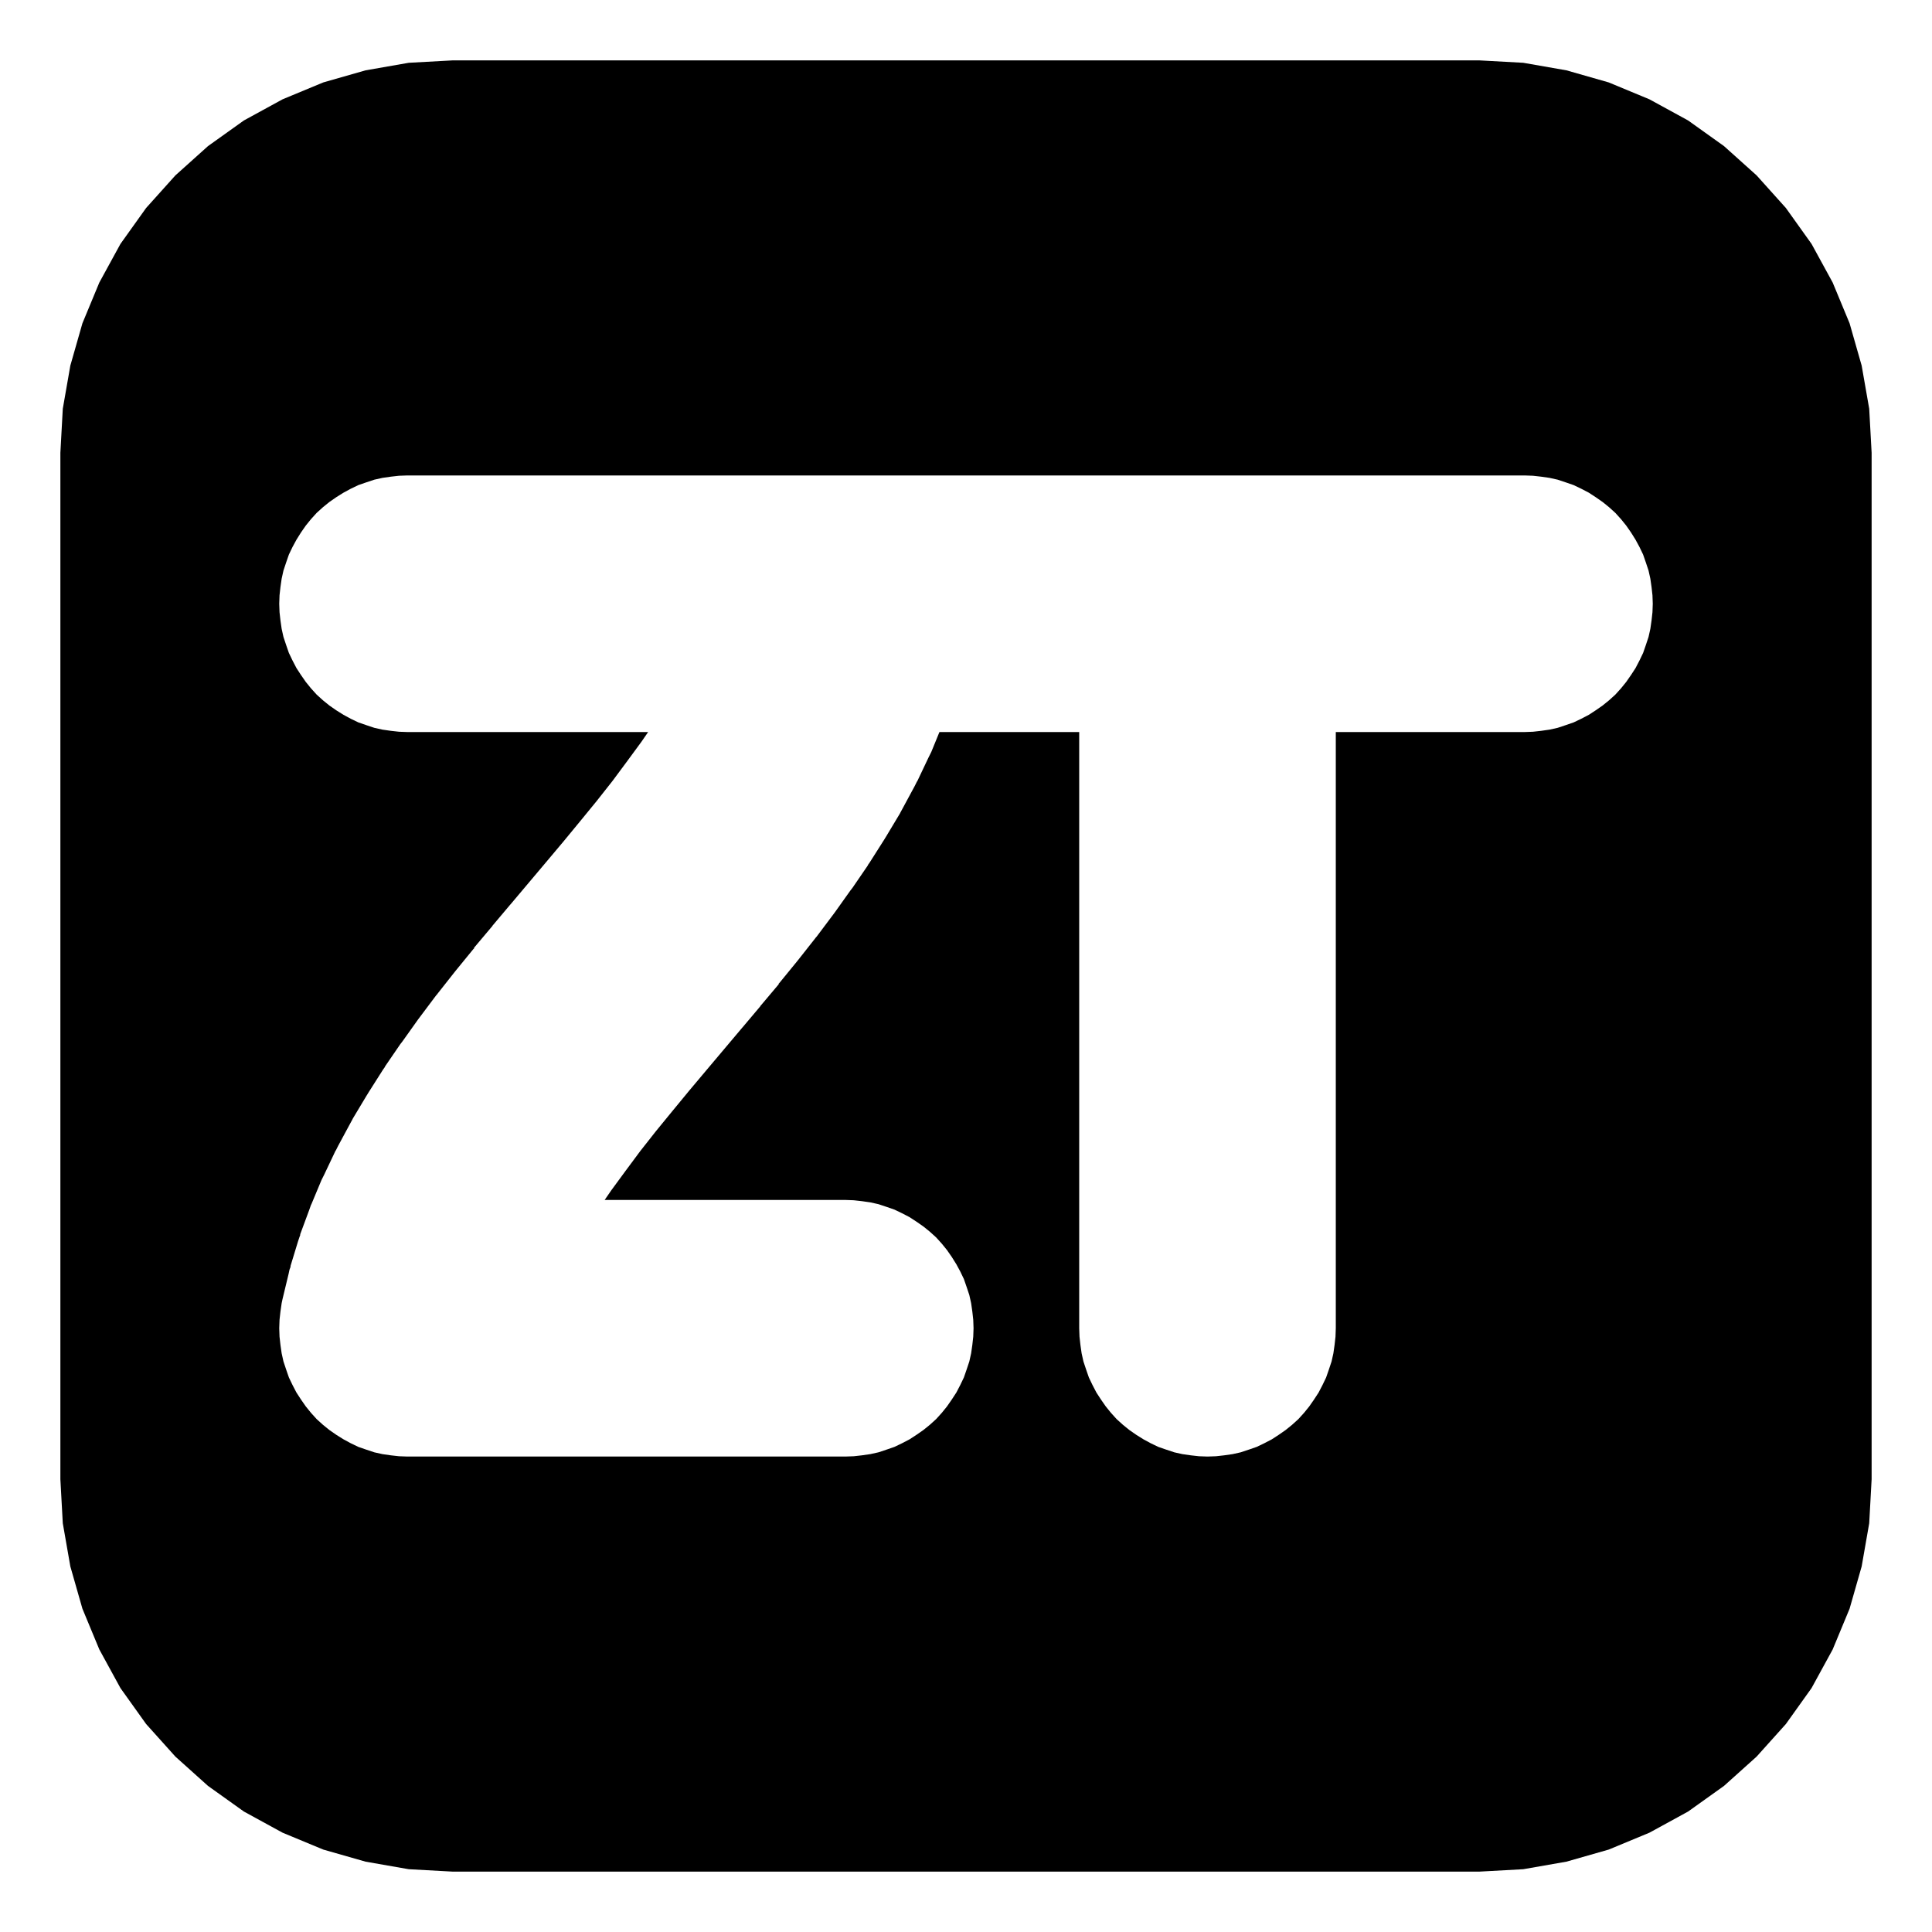
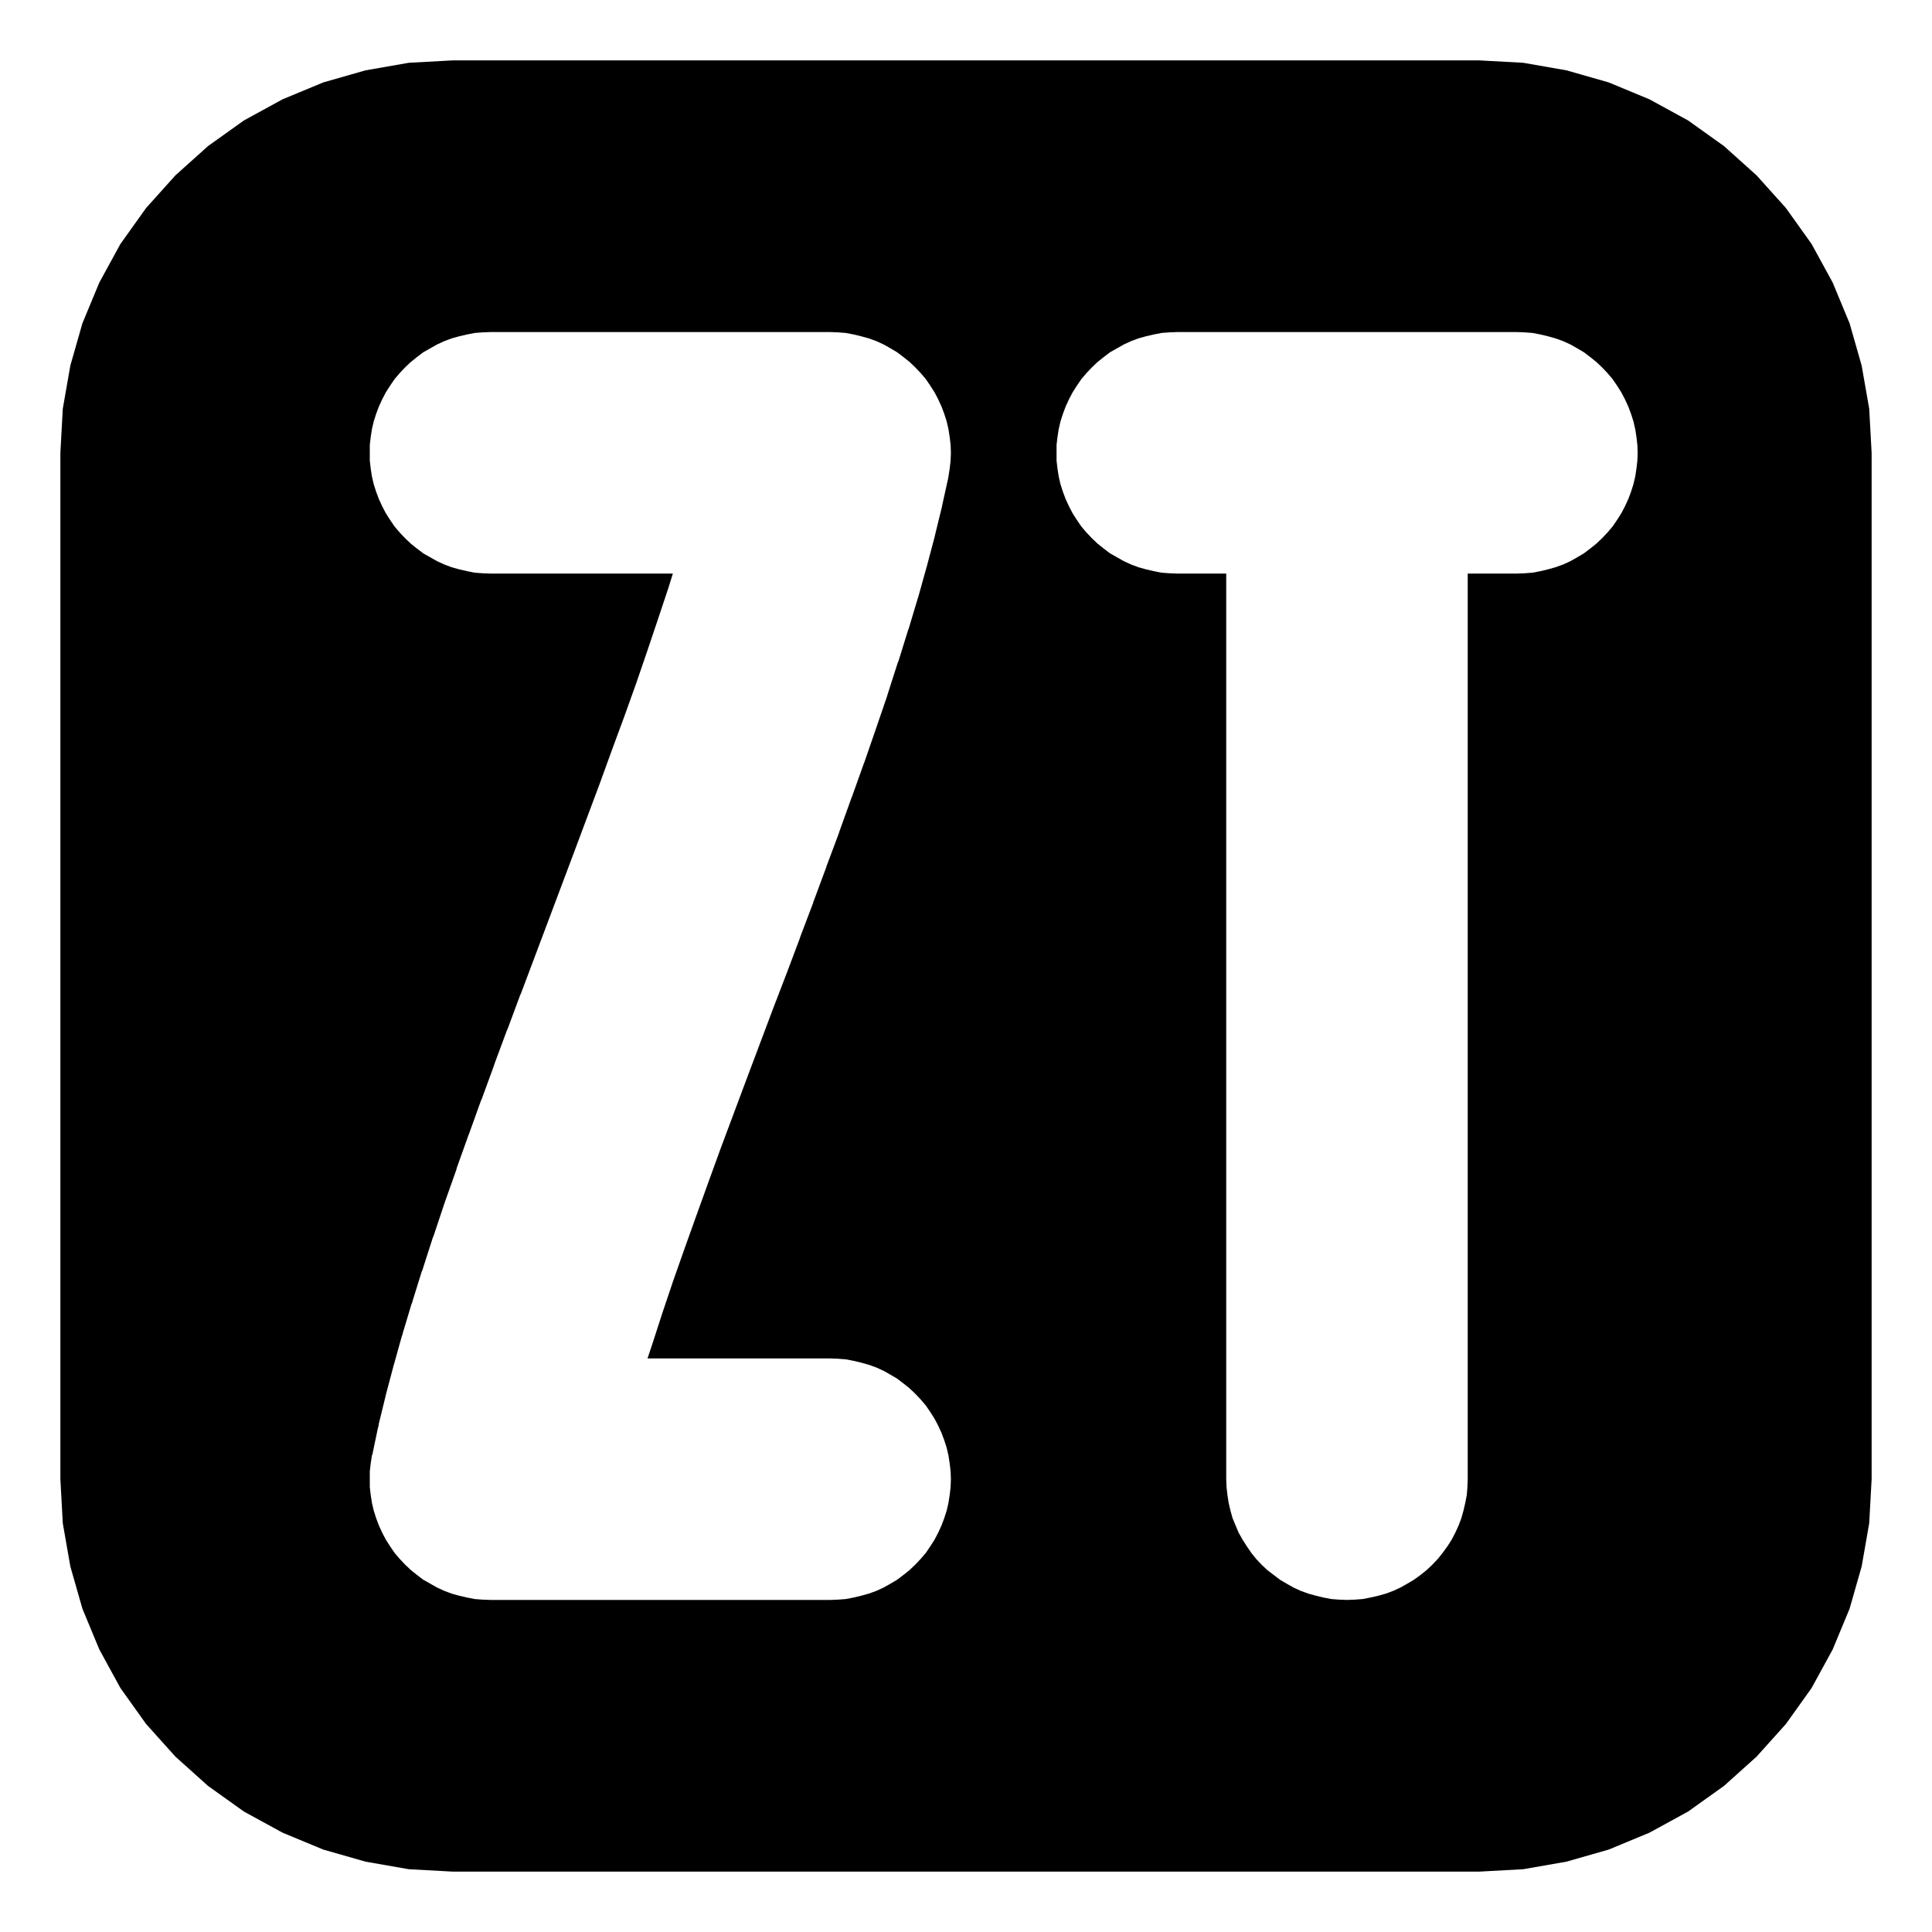
<svg xmlns="http://www.w3.org/2000/svg" viewBox="0 0 64 64" role="img" aria-labelledby="t d">
-   <path fill="#000000" d="M2 15L2.08 13.54L2.33 12.11L2.73 10.71L3.29 9.36L3.99 8.08L4.84 6.89L5.81 5.81L6.89 4.84L8.08 3.99L9.36 3.29L10.71 2.73L12.11 2.33L13.54 2.08L15 2L49 2L50.46 2.08L51.89 2.33L53.29 2.73L54.64 3.29L55.92 3.99L57.11 4.84L58.19 5.81L59.16 6.89L60.01 8.08L60.71 9.36L61.27 10.71L61.67 12.11L61.92 13.54L62 15L62 49L61.92 50.46L61.67 51.89L61.27 53.29L60.71 54.64L60.01 55.92L59.16 57.11L58.19 58.19L57.11 59.16L55.92 60.01L54.64 60.71L53.29 61.27L51.89 61.67L50.46 61.92L49 62L15 62L13.54 61.92L12.11 61.67L10.71 61.27L9.36 60.71L8.08 60.01L6.89 59.16L5.81 58.19L4.84 57.11L3.99 55.92L3.29 54.64L2.73 53.29L2.33 51.89L2.08 50.46L2 49ZM9.25 20L9.26 20.28L9.29 20.55L9.33 20.83L9.39 21.1L9.48 21.37L9.57 21.63L9.69 21.88L9.82 22.13L9.97 22.36L10.13 22.59L10.3 22.8L10.49 23.01L10.7 23.2L10.91 23.37L11.14 23.53L11.38 23.68L11.62 23.81L11.87 23.93L12.13 24.02L12.4 24.11L12.67 24.17L12.95 24.21L13.22 24.24L13.5 24.25L21.47 24.25L21.25 24.57L20.78 25.21L20.29 25.87L19.77 26.53L19.23 27.19L18.67 27.87L18.09 28.56L17.5 29.26L16.91 29.96L16.91 29.96L16.9 29.97L16.9 29.97L16.31 30.67L16.31 30.68L16.29 30.7L16.29 30.7L15.7 31.4L15.71 31.41L15.68 31.44L15.68 31.44L15.1 32.15L15.1 32.15L15.06 32.2L15.06 32.2L14.5 32.91L14.5 32.91L14.47 32.95L14.45 32.97L14.45 32.97L13.91 33.69L13.91 33.69L13.85 33.77L13.85 33.77L13.33 34.5L13.33 34.5L13.26 34.59L13.26 34.59L12.76 35.32L12.76 35.32L12.74 35.36L12.69 35.43L12.69 35.43L12.22 36.17L12.22 36.17L12.14 36.3L12.14 36.3L11.69 37.05L11.69 37.05L11.67 37.09L11.61 37.2L11.61 37.2L11.2 37.96L11.2 37.96L11.13 38.1L11.11 38.13L11.11 38.13L10.74 38.91L10.74 38.91L10.65 39.09L10.65 39.09L10.32 39.88L10.32 39.88L10.3 39.92L10.24 40.09L10.24 40.09L9.94 40.9L9.95 40.9L9.92 40.98L9.87 41.13L9.87 41.13L9.62 41.95L9.63 41.95L9.59 42.06L9.56 42.2L9.56 42.2L9.36 43.03L9.36 43.03L9.33 43.17L9.29 43.45L9.26 43.72L9.25 44L9.26 44.28L9.29 44.55L9.33 44.83L9.39 45.1L9.48 45.37L9.57 45.63L9.69 45.88L9.82 46.13L9.97 46.36L10.13 46.59L10.3 46.8L10.49 47.01L10.7 47.2L10.91 47.37L11.14 47.53L11.38 47.68L11.62 47.81L11.87 47.93L12.13 48.02L12.4 48.11L12.67 48.17L12.95 48.21L13.22 48.24L13.5 48.25L28 48.25L28.28 48.24L28.55 48.21L28.83 48.17L29.1 48.11L29.37 48.02L29.63 47.93L29.88 47.81L30.13 47.68L30.36 47.53L30.59 47.37L30.8 47.2L31.01 47.01L31.2 46.8L31.37 46.59L31.53 46.36L31.68 46.13L31.81 45.88L31.93 45.63L32.02 45.37L32.11 45.1L32.17 44.83L32.21 44.55L32.24 44.28L32.25 44L32.24 43.72L32.21 43.45L32.17 43.17L32.11 42.9L32.02 42.63L31.93 42.37L31.81 42.12L31.68 41.88L31.53 41.64L31.37 41.41L31.2 41.2L31.01 40.99L30.8 40.8L30.59 40.63L30.36 40.47L30.13 40.32L29.88 40.19L29.63 40.07L29.37 39.98L29.1 39.89L28.83 39.83L28.55 39.79L28.28 39.76L28 39.75L20.03 39.75L20.25 39.43L20.72 38.79L21.21 38.13L21.73 37.47L22.27 36.81L22.83 36.13L23.41 35.44L24 34.74L24.59 34.04L24.59 34.04L24.6 34.03L24.6 34.03L25.19 33.33L25.19 33.32L25.21 33.3L25.21 33.3L25.8 32.6L25.79 32.59L25.82 32.56L25.82 32.56L26.4 31.85L26.4 31.85L26.44 31.8L26.44 31.8L27 31.09L27 31.09L27.03 31.05L27.05 31.03L27.05 31.03L27.59 30.31L27.59 30.31L27.65 30.23L27.65 30.23L28.17 29.5L28.17 29.5L28.24 29.41L28.24 29.41L28.74 28.68L28.74 28.68L28.76 28.64L28.81 28.57L28.81 28.57L29.28 27.83L29.28 27.83L29.36 27.7L29.36 27.7L29.81 26.95L29.81 26.95L29.83 26.91L29.89 26.8L29.89 26.8L30.3 26.04L30.3 26.04L30.37 25.9L30.39 25.87L30.39 25.87L30.76 25.09L30.76 25.09L30.85 24.91L30.85 24.91L31.12 24.25L35.75 24.25L35.75 44L35.76 44.28L35.79 44.55L35.83 44.83L35.89 45.1L35.98 45.37L36.07 45.63L36.19 45.88L36.32 46.13L36.47 46.36L36.63 46.59L36.8 46.8L36.99 47.01L37.2 47.2L37.41 47.37L37.64 47.53L37.88 47.68L38.12 47.81L38.37 47.93L38.63 48.02L38.9 48.11L39.17 48.17L39.45 48.21L39.72 48.24L40 48.25L40.28 48.24L40.55 48.21L40.83 48.17L41.1 48.11L41.37 48.02L41.63 47.93L41.88 47.81L42.13 47.68L42.36 47.53L42.59 47.37L42.8 47.2L43.01 47.01L43.2 46.8L43.37 46.59L43.53 46.36L43.68 46.13L43.81 45.88L43.93 45.63L44.02 45.37L44.11 45.1L44.17 44.83L44.21 44.55L44.24 44.28L44.25 44L44.25 24.25L50.5 24.25L50.78 24.24L51.05 24.21L51.33 24.17L51.6 24.11L51.87 24.02L52.13 23.93L52.38 23.81L52.63 23.68L52.86 23.53L53.09 23.37L53.3 23.2L53.51 23.01L53.7 22.8L53.87 22.59L54.03 22.36L54.18 22.13L54.31 21.88L54.43 21.63L54.52 21.37L54.61 21.1L54.67 20.83L54.71 20.55L54.74 20.28L54.75 20L54.74 19.72L54.71 19.45L54.67 19.17L54.61 18.9L54.52 18.63L54.43 18.37L54.31 18.12L54.18 17.88L54.03 17.64L53.87 17.41L53.7 17.2L53.51 16.99L53.3 16.8L53.09 16.63L52.86 16.47L52.63 16.32L52.38 16.19L52.13 16.07L51.87 15.98L51.6 15.89L51.33 15.83L51.05 15.79L50.78 15.76L50.5 15.75L13.5 15.75L13.22 15.76L12.95 15.79L12.67 15.83L12.4 15.89L12.13 15.98L11.87 16.07L11.62 16.19L11.38 16.32L11.14 16.47L10.91 16.63L10.7 16.8L10.49 16.99L10.3 17.2L10.13 17.41L9.97 17.64L9.82 17.88L9.69 18.12L9.57 18.37L9.48 18.63L9.39 18.9L9.33 19.17L9.29 19.45L9.26 19.72Z" />
+   <path fill="#000000" d="M2 15L2.08 13.54L2.33 12.11L2.73 10.71L3.29 9.36L3.99 8.08L4.84 6.89L5.81 5.81L6.89 4.84L8.08 3.99L9.36 3.29L10.71 2.73L12.11 2.33L13.54 2.08L15 2L49 2L50.46 2.08L51.89 2.33L53.29 2.73L54.64 3.29L55.92 3.99L57.11 4.84L58.19 5.81L59.16 6.89L60.01 8.08L60.71 9.36L61.27 10.71L61.67 12.11L61.92 13.54L62 15L62 49L61.92 50.46L61.67 51.89L61.27 53.29L60.71 54.64L60.01 55.92L59.16 57.11L58.19 58.19L57.11 59.16L55.92 60.01L54.64 60.71L53.29 61.27L51.89 61.67L50.46 61.92L49 62L15 62L13.54 61.92L12.11 61.67L10.71 61.27L9.36 60.71L8.08 60.01L6.89 59.16L5.81 58.19L4.84 57.11L3.99 55.92L3.29 54.64L2.73 53.29L2.33 51.89L2.08 50.46L2 49ZM12.25 15L12.25 15.26L12.28 15.52L12.32 15.78L12.38 16.04L12.46 16.29L12.55 16.53L12.66 16.77L12.78 17L12.92 17.22L13.07 17.44L13.24 17.64L13.42 17.83L13.61 18.01L13.81 18.17L14.02 18.33L14.25 18.46L14.48 18.59L14.72 18.7L14.96 18.79L15.21 18.86L15.47 18.92L15.72 18.97L15.98 18.99L16.25 19L22.29 19L22.14 19.48L21.8 20.5L21.45 21.54L21.08 22.62L20.69 23.71L20.28 24.82L19.87 25.95L19.44 27.1L19.01 28.25L18.57 29.42L18.13 30.59L17.69 31.76L17.69 31.76L17.69 31.76L17.69 31.76L17.25 32.93L17.25 32.93L17.24 32.94L17.24 32.94L16.81 34.1L16.81 34.1L16.8 34.11L16.8 34.11L16.37 35.27L16.37 35.27L16.37 35.28L16.37 35.28L15.95 36.43L15.95 36.43L15.94 36.44L15.94 36.44L15.53 37.58L15.53 37.58L15.52 37.6L15.52 37.6L15.12 38.72L15.13 38.72L15.12 38.74L15.12 38.74L14.73 39.84L14.73 39.84L14.72 39.87L14.72 39.87L14.72 39.87L14.36 40.95L14.36 40.95L14.34 40.99L14.34 40.99L14 42.05L14 42.05L13.99 42.09L13.98 42.09L13.66 43.12L13.66 43.12L13.65 43.17L13.64 43.17L13.34 44.17L13.34 44.17L13.33 44.23L13.32 44.23L13.05 45.2L13.05 45.2L13.03 45.26L13.03 45.27L13.03 45.27L12.78 46.21L12.78 46.21L12.76 46.3L12.76 46.3L12.54 47.2L12.55 47.2L12.52 47.3L12.52 47.3L12.34 48.16L12.34 48.16L12.32 48.22L12.28 48.48L12.25 48.74L12.25 49L12.25 49.26L12.28 49.52L12.32 49.78L12.38 50.04L12.46 50.29L12.55 50.53L12.66 50.77L12.78 51L12.92 51.22L13.07 51.44L13.24 51.64L13.42 51.83L13.61 52.01L13.81 52.17L14.02 52.33L14.25 52.46L14.48 52.59L14.72 52.7L14.96 52.79L15.21 52.86L15.47 52.92L15.72 52.97L15.98 52.99L16.25 53L27.5 53L27.76 52.99L28.02 52.97L28.28 52.92L28.53 52.86L28.78 52.79L29.03 52.7L29.27 52.59L29.5 52.46L29.72 52.33L29.93 52.17L30.13 52.01L30.32 51.83L30.5 51.64L30.67 51.44L30.82 51.22L30.96 51L31.08 50.77L31.19 50.53L31.28 50.29L31.36 50.04L31.42 49.78L31.46 49.52L31.49 49.26L31.5 49L31.49 48.74L31.46 48.48L31.42 48.22L31.36 47.96L31.28 47.71L31.19 47.47L31.08 47.23L30.96 47L30.82 46.78L30.67 46.56L30.5 46.36L30.32 46.17L30.13 45.99L29.93 45.83L29.72 45.67L29.5 45.54L29.27 45.41L29.03 45.3L28.78 45.21L28.53 45.14L28.28 45.08L28.02 45.03L27.76 45.01L27.5 45L21.45 45L21.61 44.52L21.94 43.5L22.29 42.46L22.67 41.38L23.06 40.29L23.46 39.18L23.87 38.05L24.3 36.9L24.73 35.75L25.17 34.58L25.61 33.41L26.06 32.24L26.05 32.24L26.05 32.24L26.06 32.24L26.5 31.07L26.5 31.07L26.5 31.06L26.5 31.06L26.94 29.9L26.93 29.9L26.94 29.89L26.94 29.89L27.37 28.73L27.37 28.73L27.37 28.72L27.37 28.72L27.8 27.57L27.79 27.57L27.8 27.56L27.8 27.56L28.21 26.42L28.21 26.42L28.22 26.4L28.22 26.4L28.62 25.28L28.62 25.28L28.63 25.26L28.63 25.26L29.01 24.16L29.01 24.16L29.02 24.13L29.02 24.13L29.02 24.13L29.39 23.05L29.39 23.05L29.4 23.01L29.4 23.01L29.74 21.95L29.74 21.95L29.76 21.91L29.76 21.91L30.08 20.88L30.08 20.88L30.1 20.83L30.1 20.83L30.4 19.83L30.4 19.83L30.42 19.77L30.42 19.77L30.69 18.8L30.69 18.8L30.71 18.74L30.71 18.73L30.71 18.73L30.96 17.79L30.96 17.79L30.98 17.7L30.98 17.7L31.2 16.8L31.2 16.8L31.22 16.7L31.22 16.7L31.41 15.84L31.41 15.84L31.42 15.78L31.46 15.52L31.49 15.26L31.5 15L31.49 14.74L31.46 14.48L31.42 14.22L31.36 13.96L31.28 13.71L31.19 13.47L31.08 13.23L30.96 13L30.82 12.78L30.67 12.56L30.5 12.36L30.32 12.17L30.13 11.99L29.93 11.83L29.72 11.67L29.5 11.54L29.27 11.41L29.03 11.3L28.78 11.21L28.53 11.14L28.28 11.08L28.02 11.03L27.76 11.01L27.5 11L16.25 11L15.98 11.01L15.72 11.03L15.47 11.08L15.21 11.14L14.96 11.21L14.72 11.3L14.48 11.41L14.25 11.54L14.02 11.67L13.81 11.83L13.61 11.99L13.42 12.17L13.24 12.36L13.07 12.56L12.92 12.78L12.78 13L12.66 13.23L12.55 13.47L12.46 13.71L12.38 13.96L12.32 14.22L12.28 14.48L12.25 14.74ZM35 15L35 15.26L35.03 15.52L35.07 15.78L35.13 16.04L35.21 16.29L35.3 16.53L35.41 16.77L35.53 17L35.67 17.22L35.82 17.44L35.99 17.64L36.17 17.83L36.36 18.01L36.56 18.17L36.77 18.33L37 18.46L37.23 18.59L37.47 18.7L37.71 18.79L37.96 18.86L38.22 18.92L38.47 18.97L38.73 18.99L39 19L40.62 19L40.62 49L40.63 49.26L40.66 49.52L40.7 49.78L40.76 50.04L40.83 50.29L40.93 50.53L41.03 50.77L41.16 51L41.3 51.22L41.45 51.44L41.61 51.64L41.79 51.83L41.98 52.01L42.19 52.17L42.4 52.33L42.62 52.46L42.85 52.59L43.09 52.7L43.34 52.79L43.59 52.86L43.84 52.92L44.1 52.97L44.36 52.99L44.62 53L44.88 52.99L45.14 52.97L45.4 52.92L45.66 52.86L45.91 52.79L46.15 52.7L46.39 52.59L46.62 52.46L46.84 52.33L47.06 52.17L47.26 52.01L47.45 51.83L47.63 51.64L47.79 51.44L47.95 51.22L48.09 51L48.21 50.77L48.32 50.53L48.41 50.29L48.48 50.04L48.54 49.78L48.59 49.52L48.61 49.26L48.62 49L48.62 19L50.25 19L50.51 18.99L50.77 18.97L51.03 18.92L51.28 18.86L51.53 18.79L51.78 18.7L52.02 18.59L52.25 18.46L52.47 18.33L52.68 18.17L52.88 18.01L53.07 17.83L53.25 17.64L53.42 17.44L53.57 17.22L53.71 17L53.83 16.77L53.94 16.53L54.03 16.29L54.11 16.04L54.17 15.78L54.21 15.52L54.24 15.26L54.25 15L54.24 14.74L54.21 14.48L54.17 14.22L54.11 13.96L54.03 13.71L53.94 13.47L53.83 13.23L53.71 13L53.57 12.78L53.42 12.56L53.25 12.36L53.07 12.17L52.88 11.99L52.68 11.83L52.47 11.67L52.25 11.54L52.02 11.41L51.78 11.3L51.53 11.21L51.28 11.14L51.03 11.08L50.77 11.03L50.51 11.01L50.25 11L39 11L38.73 11.01L38.47 11.03L38.22 11.08L37.96 11.14L37.71 11.21L37.47 11.3L37.23 11.41L37 11.54L36.77 11.67L36.56 11.83L36.36 11.99L36.17 12.17L35.99 12.36L35.82 12.56L35.67 12.78L35.53 13L35.41 13.23L35.3 13.47L35.21 13.71L35.13 13.96L35.07 14.22L35.03 14.48L35 14.74Z" />
</svg>
